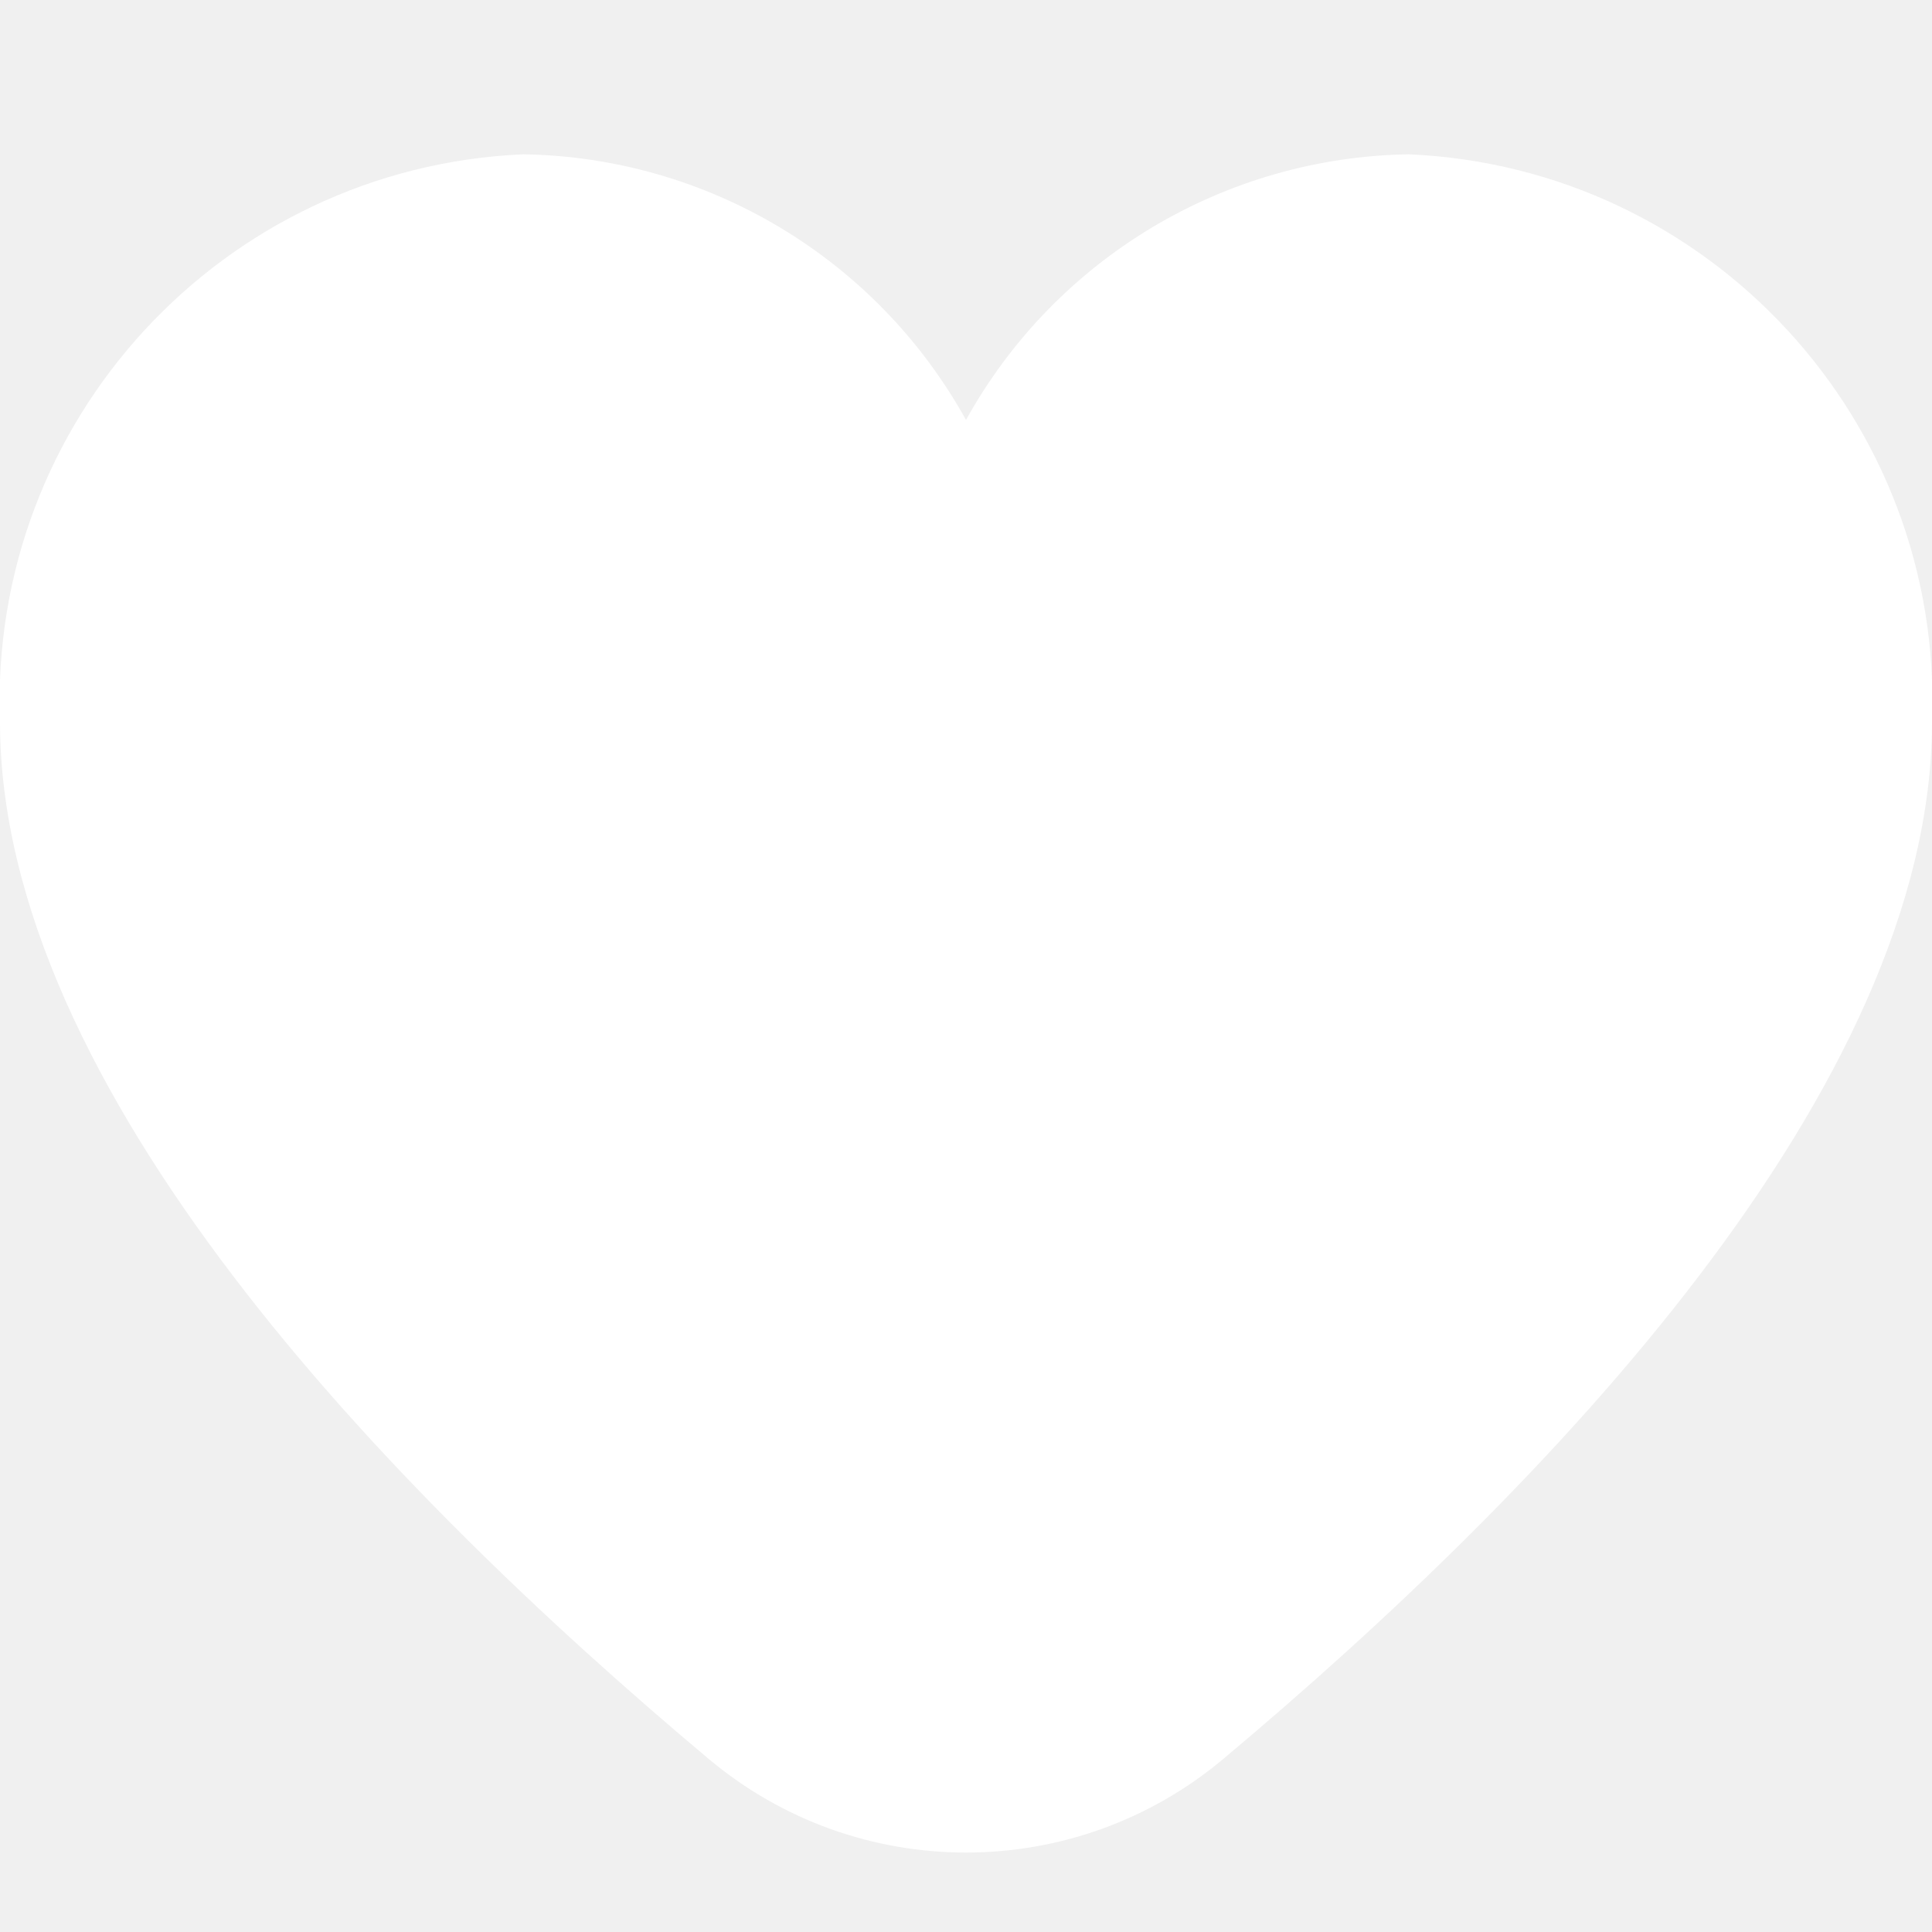
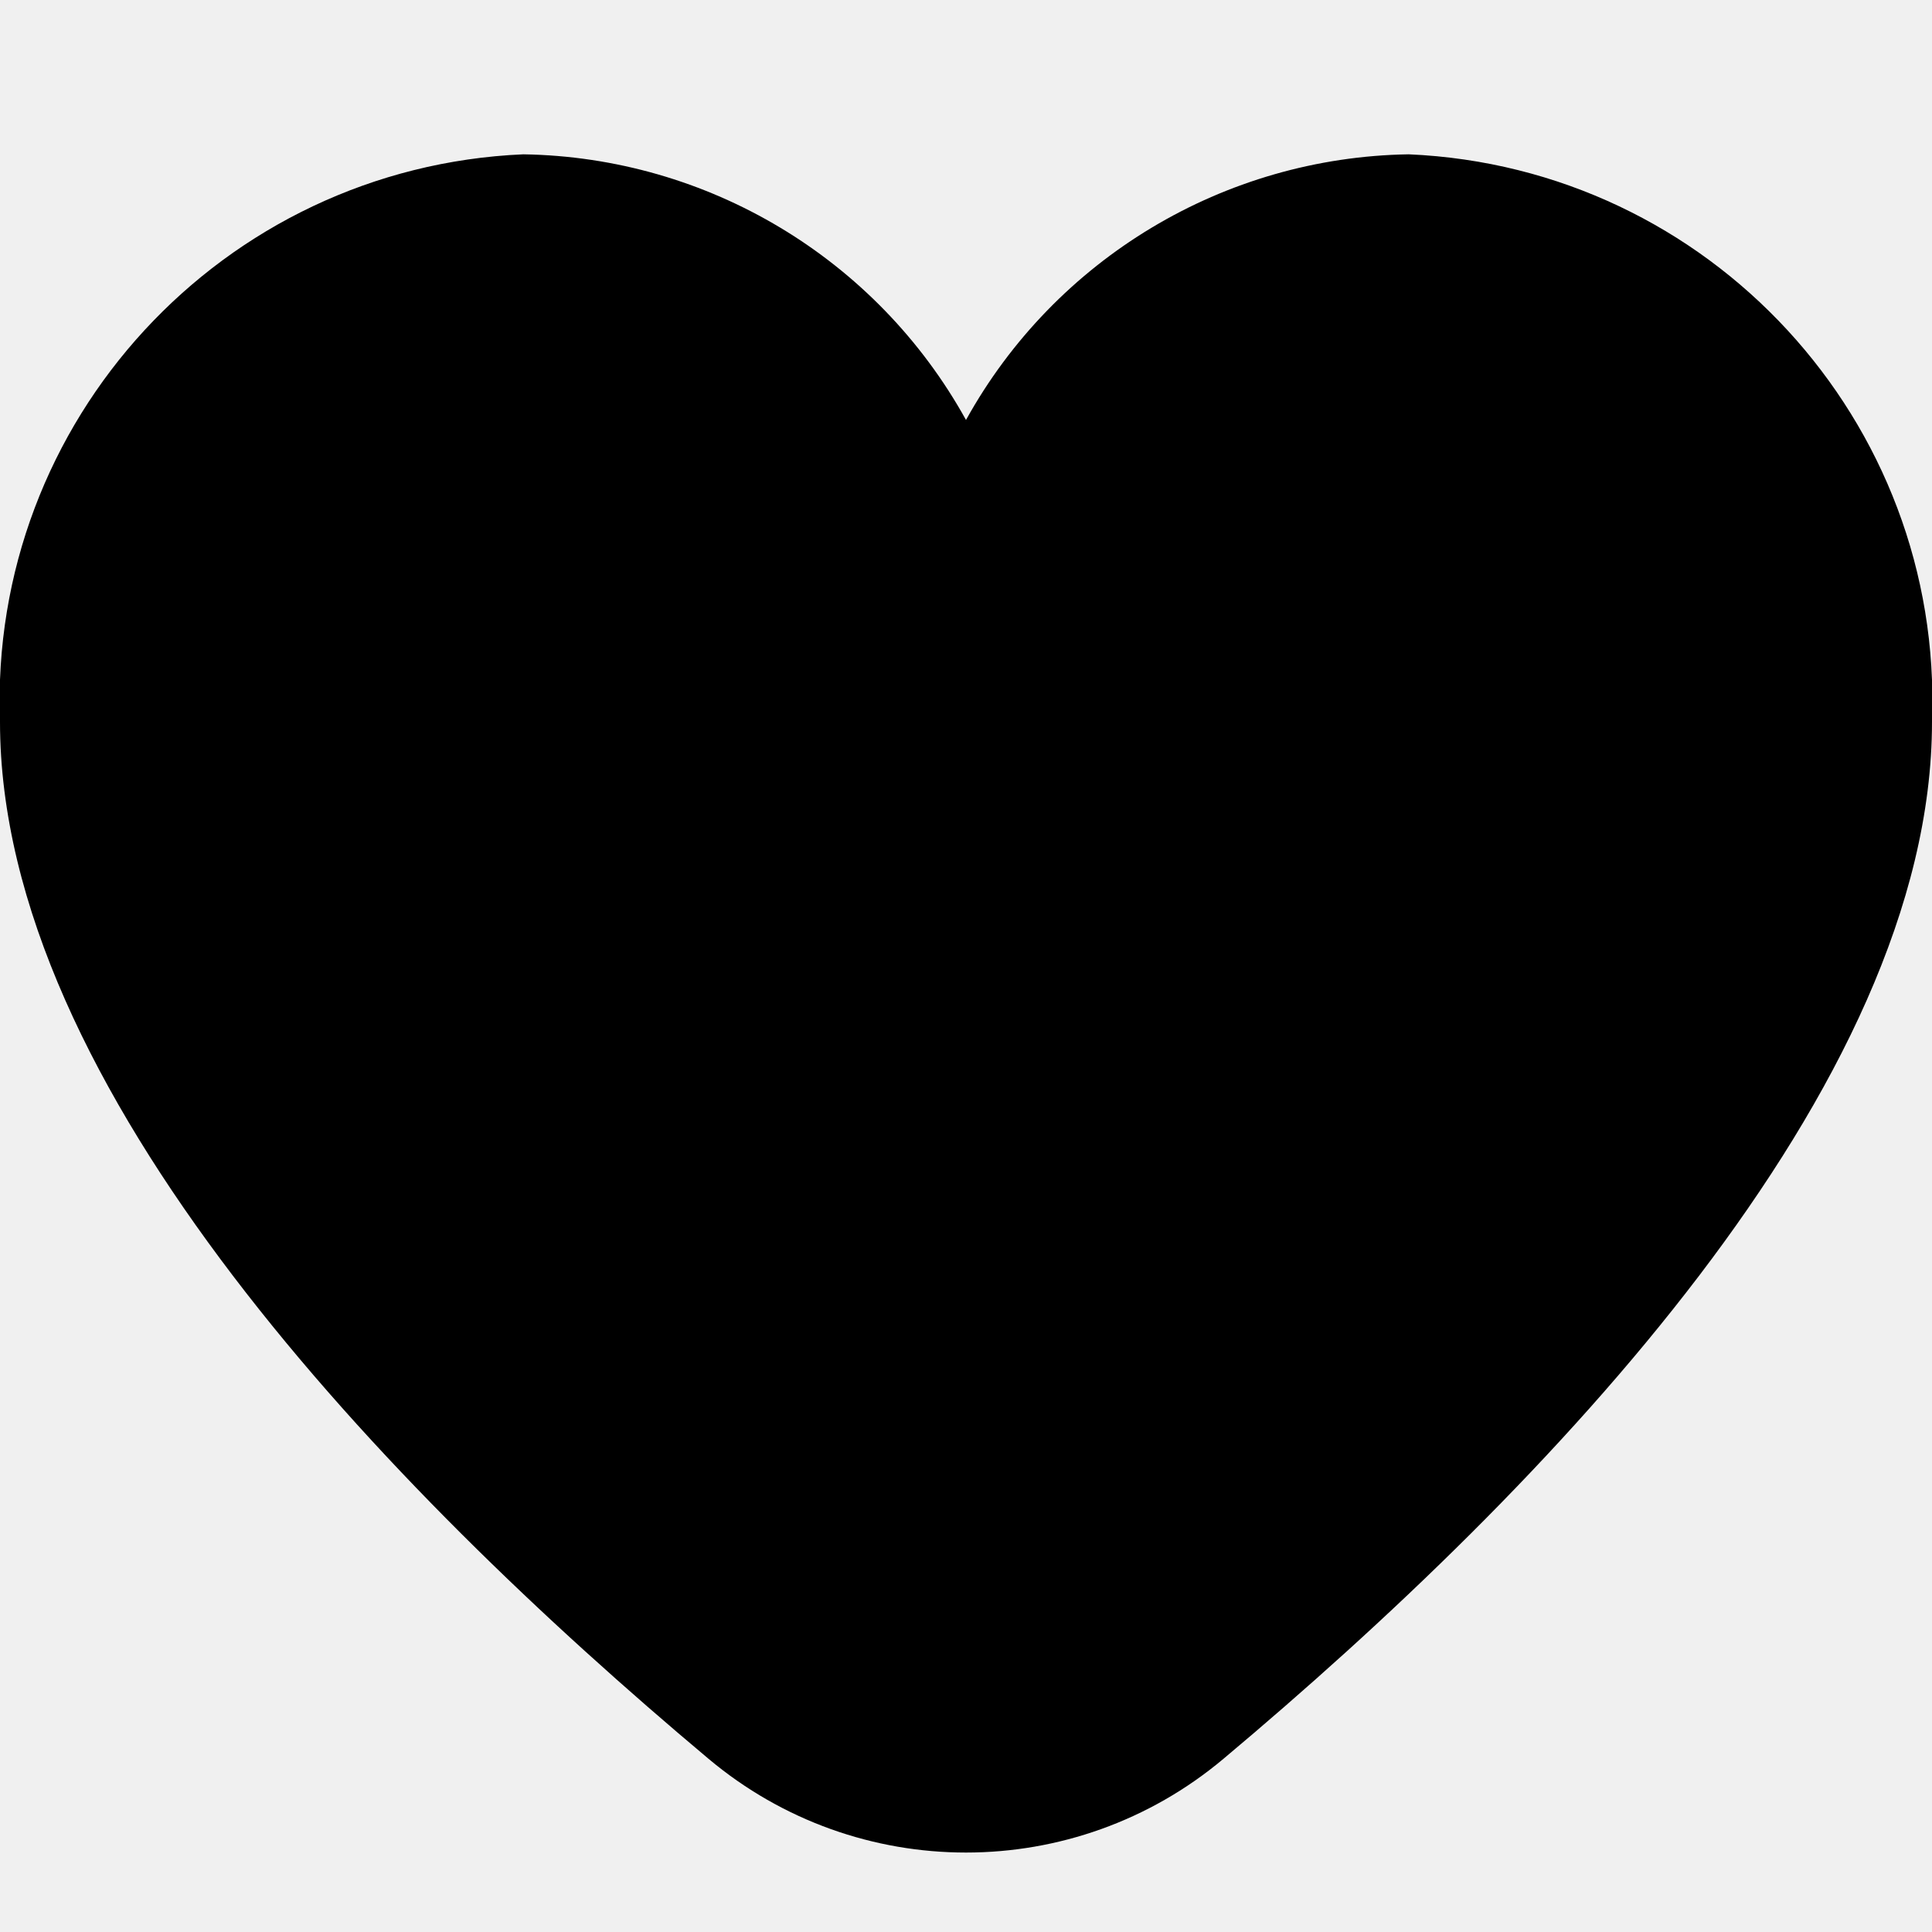
- <svg xmlns="http://www.w3.org/2000/svg" viewBox="0 0 24 24" width="512" height="512" fill="#FFFFFF">
+ <svg xmlns="http://www.w3.org/2000/svg" viewBox="0 0 24 24" width="512" height="512" fill="#000000">
  <path d="M17.5,1.917a6.4,6.4,0,0,0-5.5,3.3,6.4,6.4,0,0,0-5.5-3.3A6.8,6.8,0,0,0,0,8.967c0,4.547,4.786,9.513,8.8,12.88a4.974,4.974,0,0,0,6.4,0C19.214,18.48,24,13.514,24,8.967A6.8,6.8,0,0,0,17.5,1.917Z" />
</svg>
